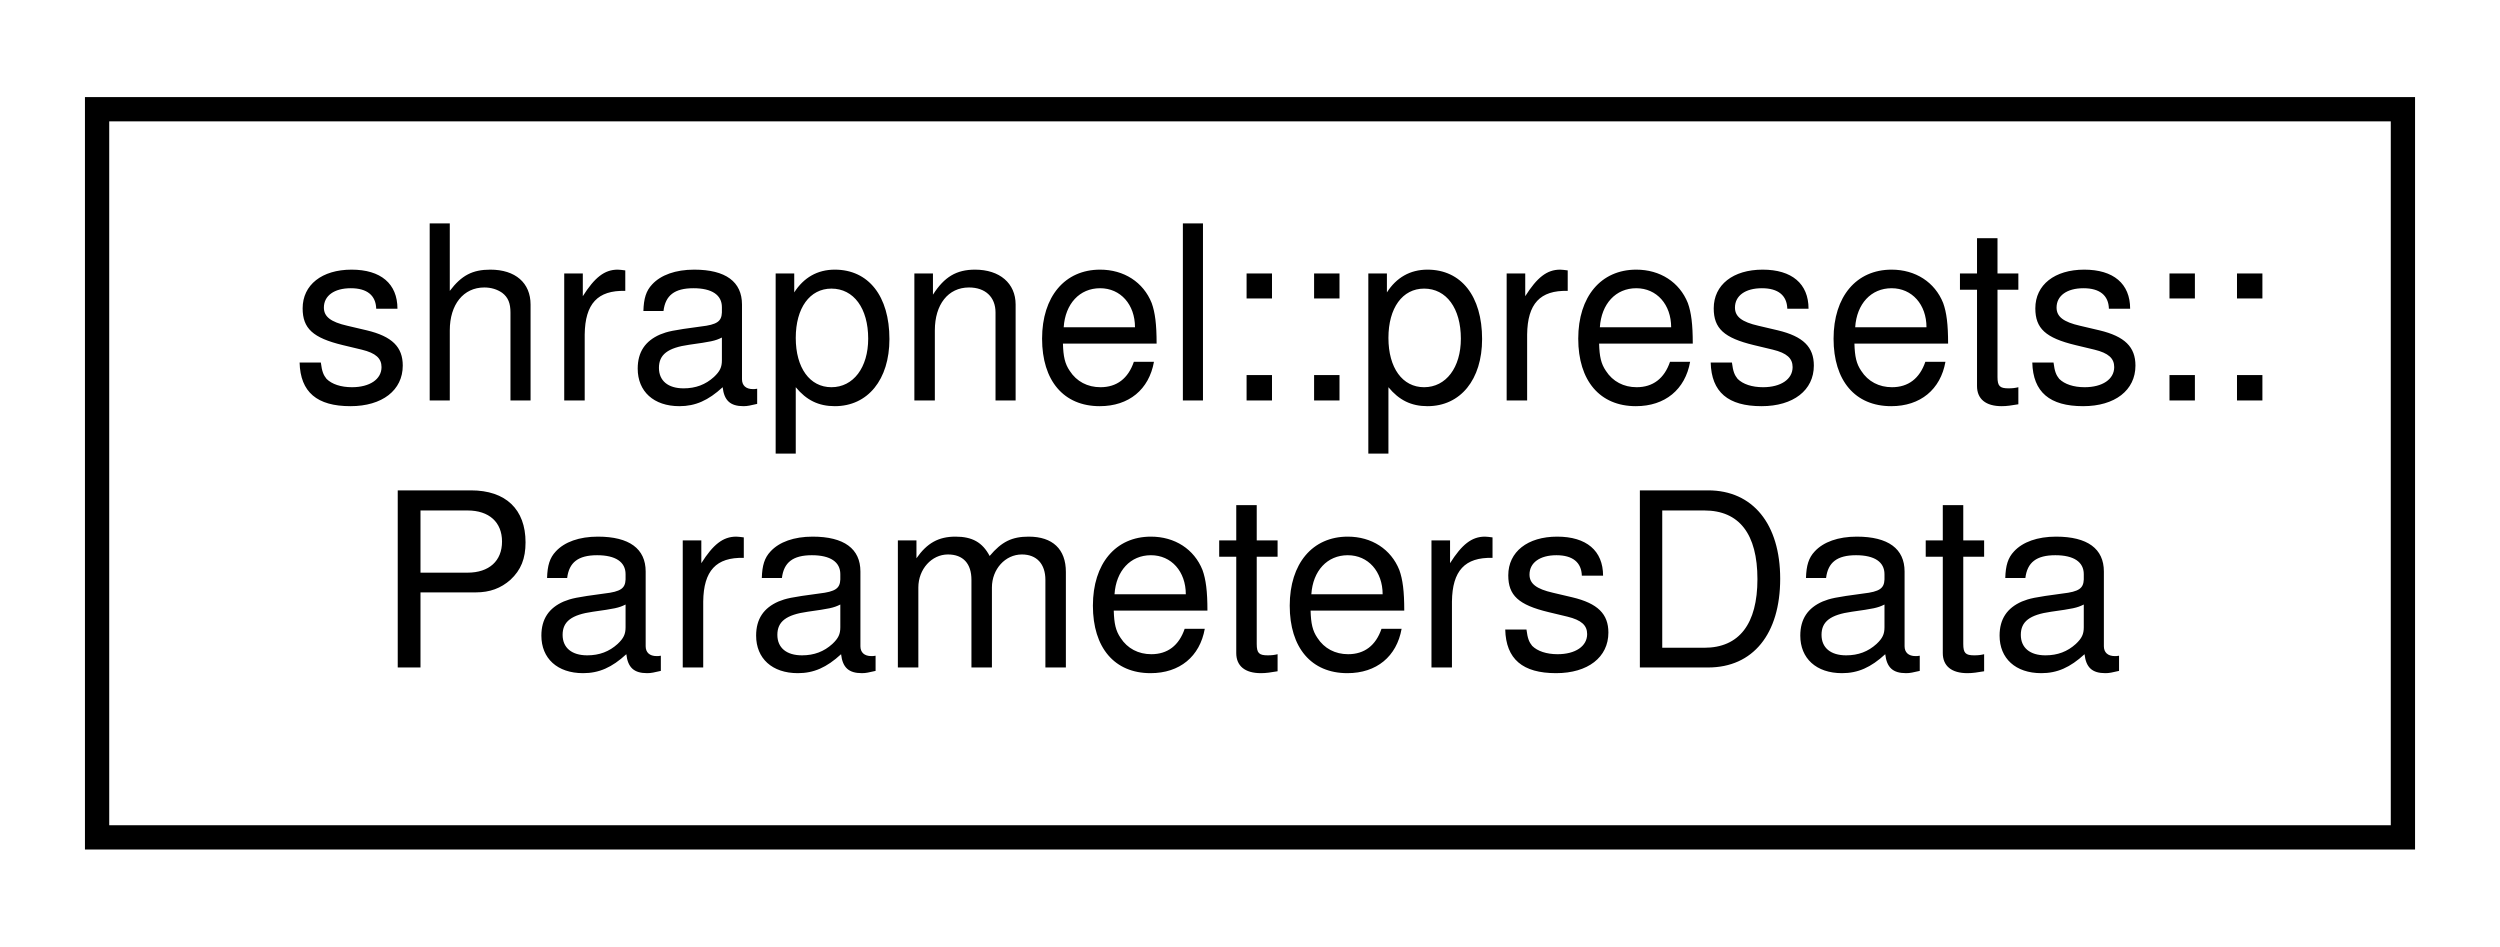
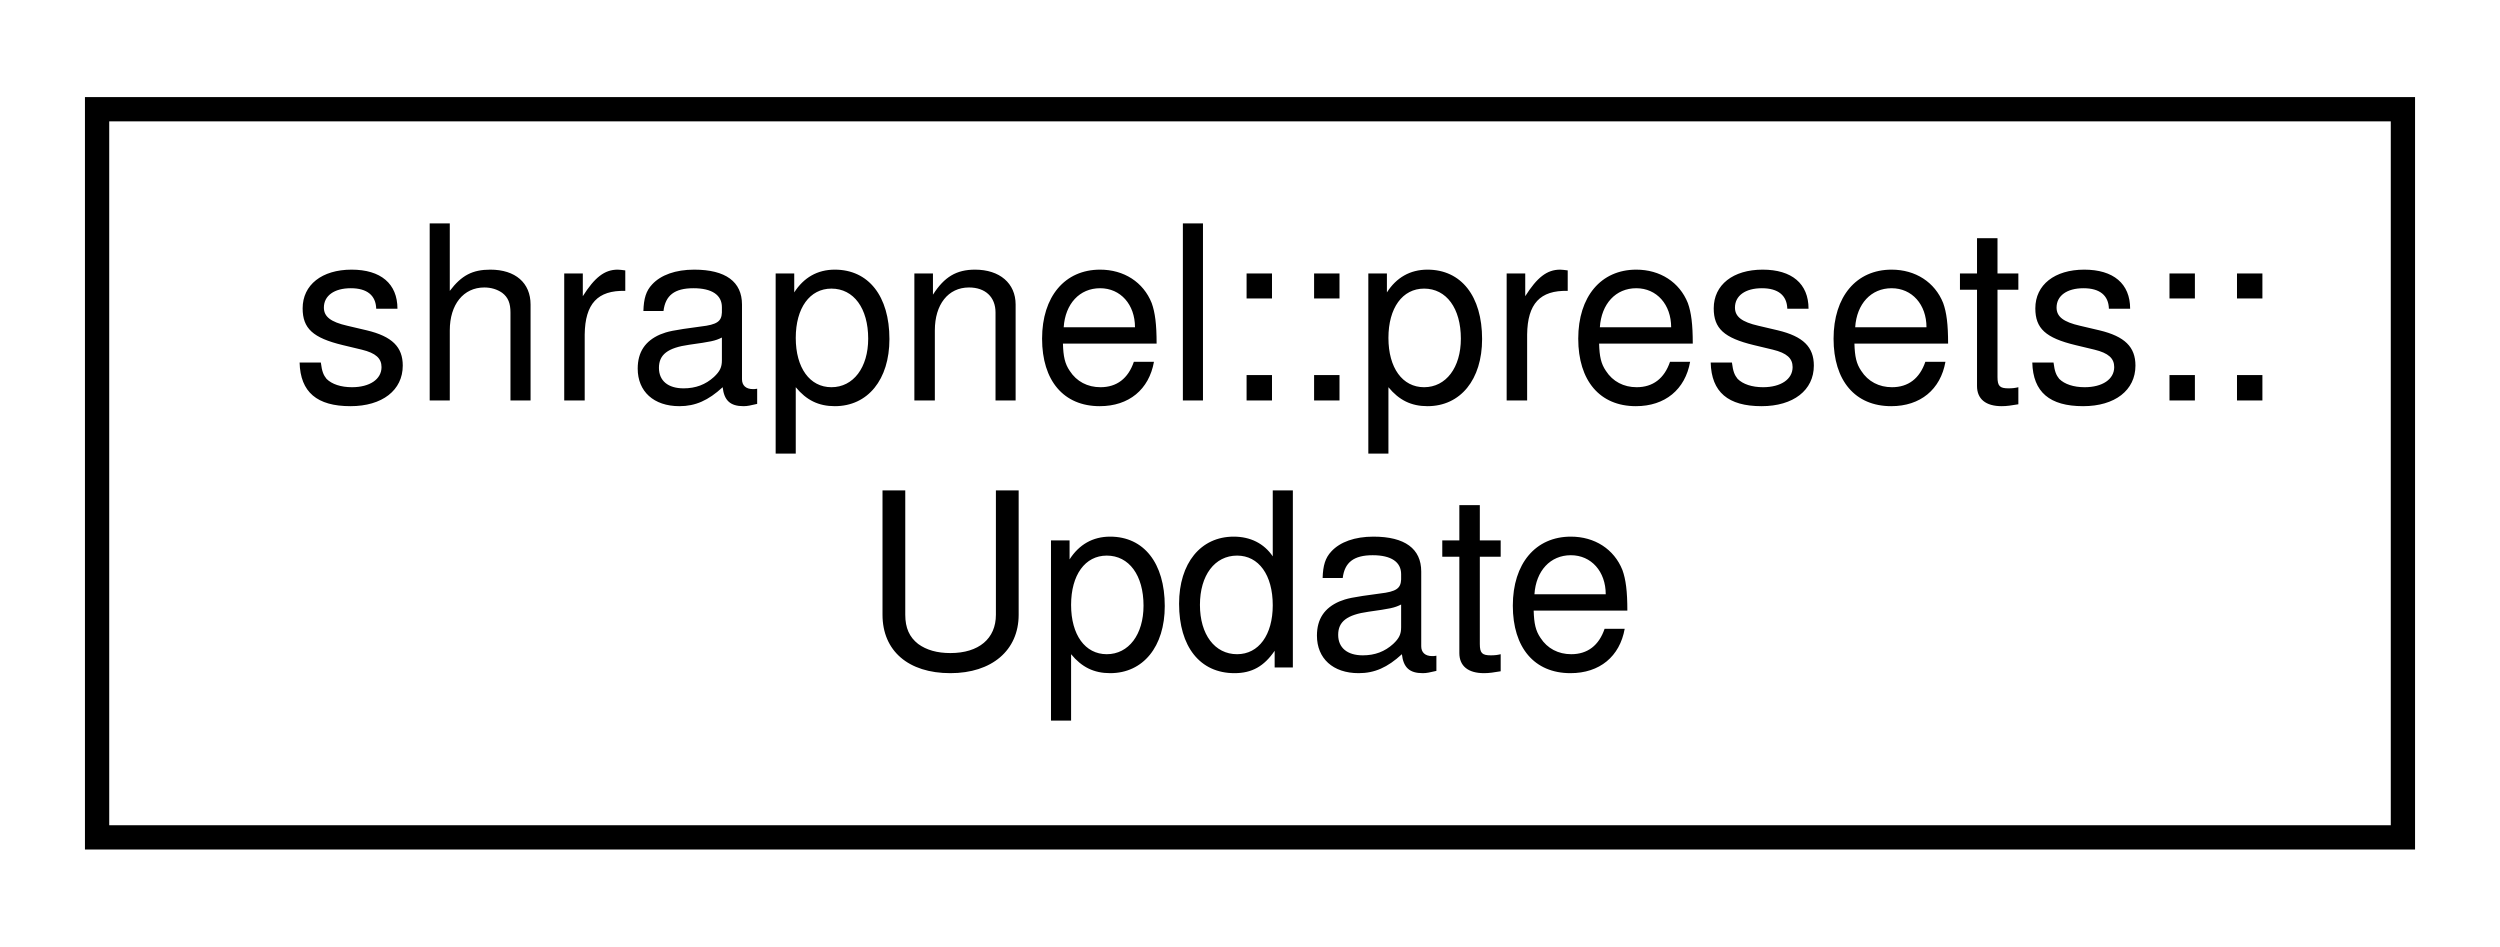
<svg xmlns="http://www.w3.org/2000/svg" xmlns:xlink="http://www.w3.org/1999/xlink" width="103pt" height="39pt" viewBox="0.00 0.00 103.00 39.00">
  <g id="graph0" class="graph" transform="scale(1 1) rotate(0) translate(4 35)">
    <g id="node1" class="node">
      <g id="a_node1">
-         <a xlink:href="structshrapnel_1_1presets_1_1ParametersData.html" target="_top" xlink:title=" ">
+         <a xlink:href="structshrapnel_1_1presets_1_1Update.html" target="_top" xlink:title=" ">
          <polygon fill="none" stroke="black" points="0,-0.5 0,-30.5 95,-30.5 95,-0.5 0,-0.5" />
          <text text-anchor="start" x="8" y="-18.5" font-family="Helvetica,sans-Serif" font-size="10.00">shrapnel::presets::</text>
-           <text text-anchor="middle" x="47.5" y="-7.5" font-family="Helvetica,sans-Serif" font-size="10.00">ParametersData</text>
+           <text text-anchor="middle" x="47.5" y="-7.5" font-family="Helvetica,sans-Serif" font-size="10.00">Update</text>
        </a>
      </g>
    </g>
  </g>
</svg>
